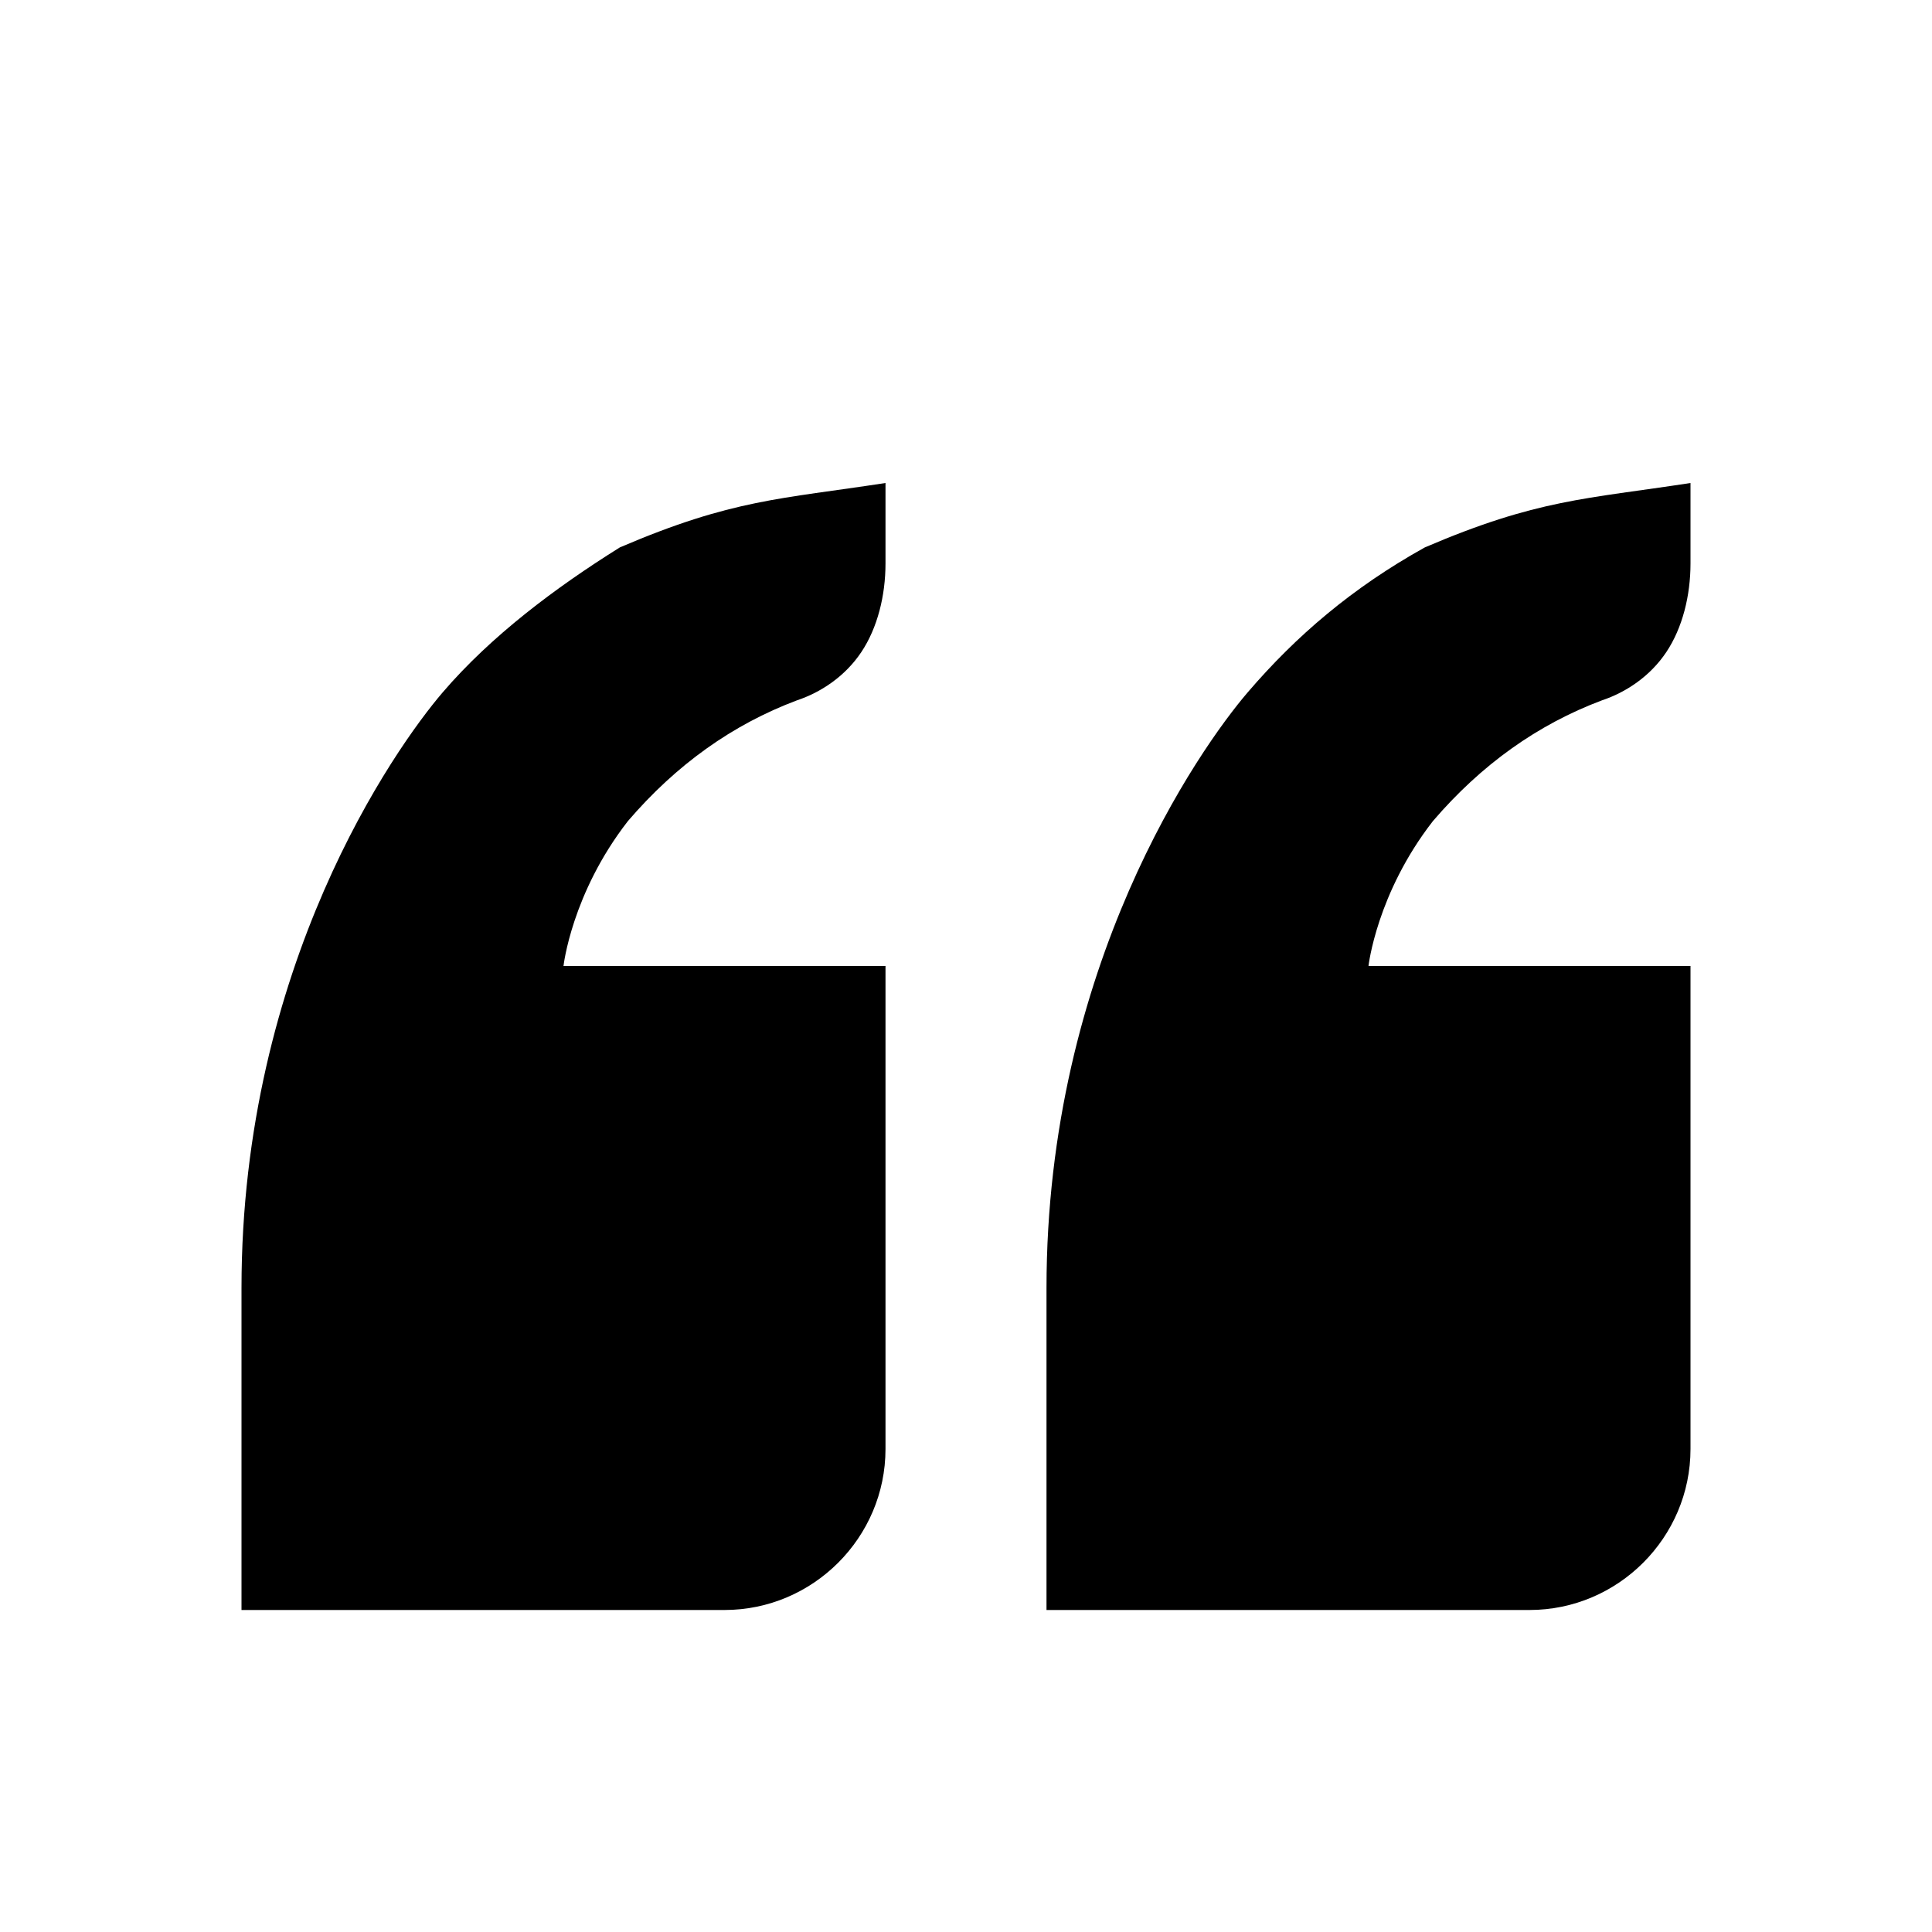
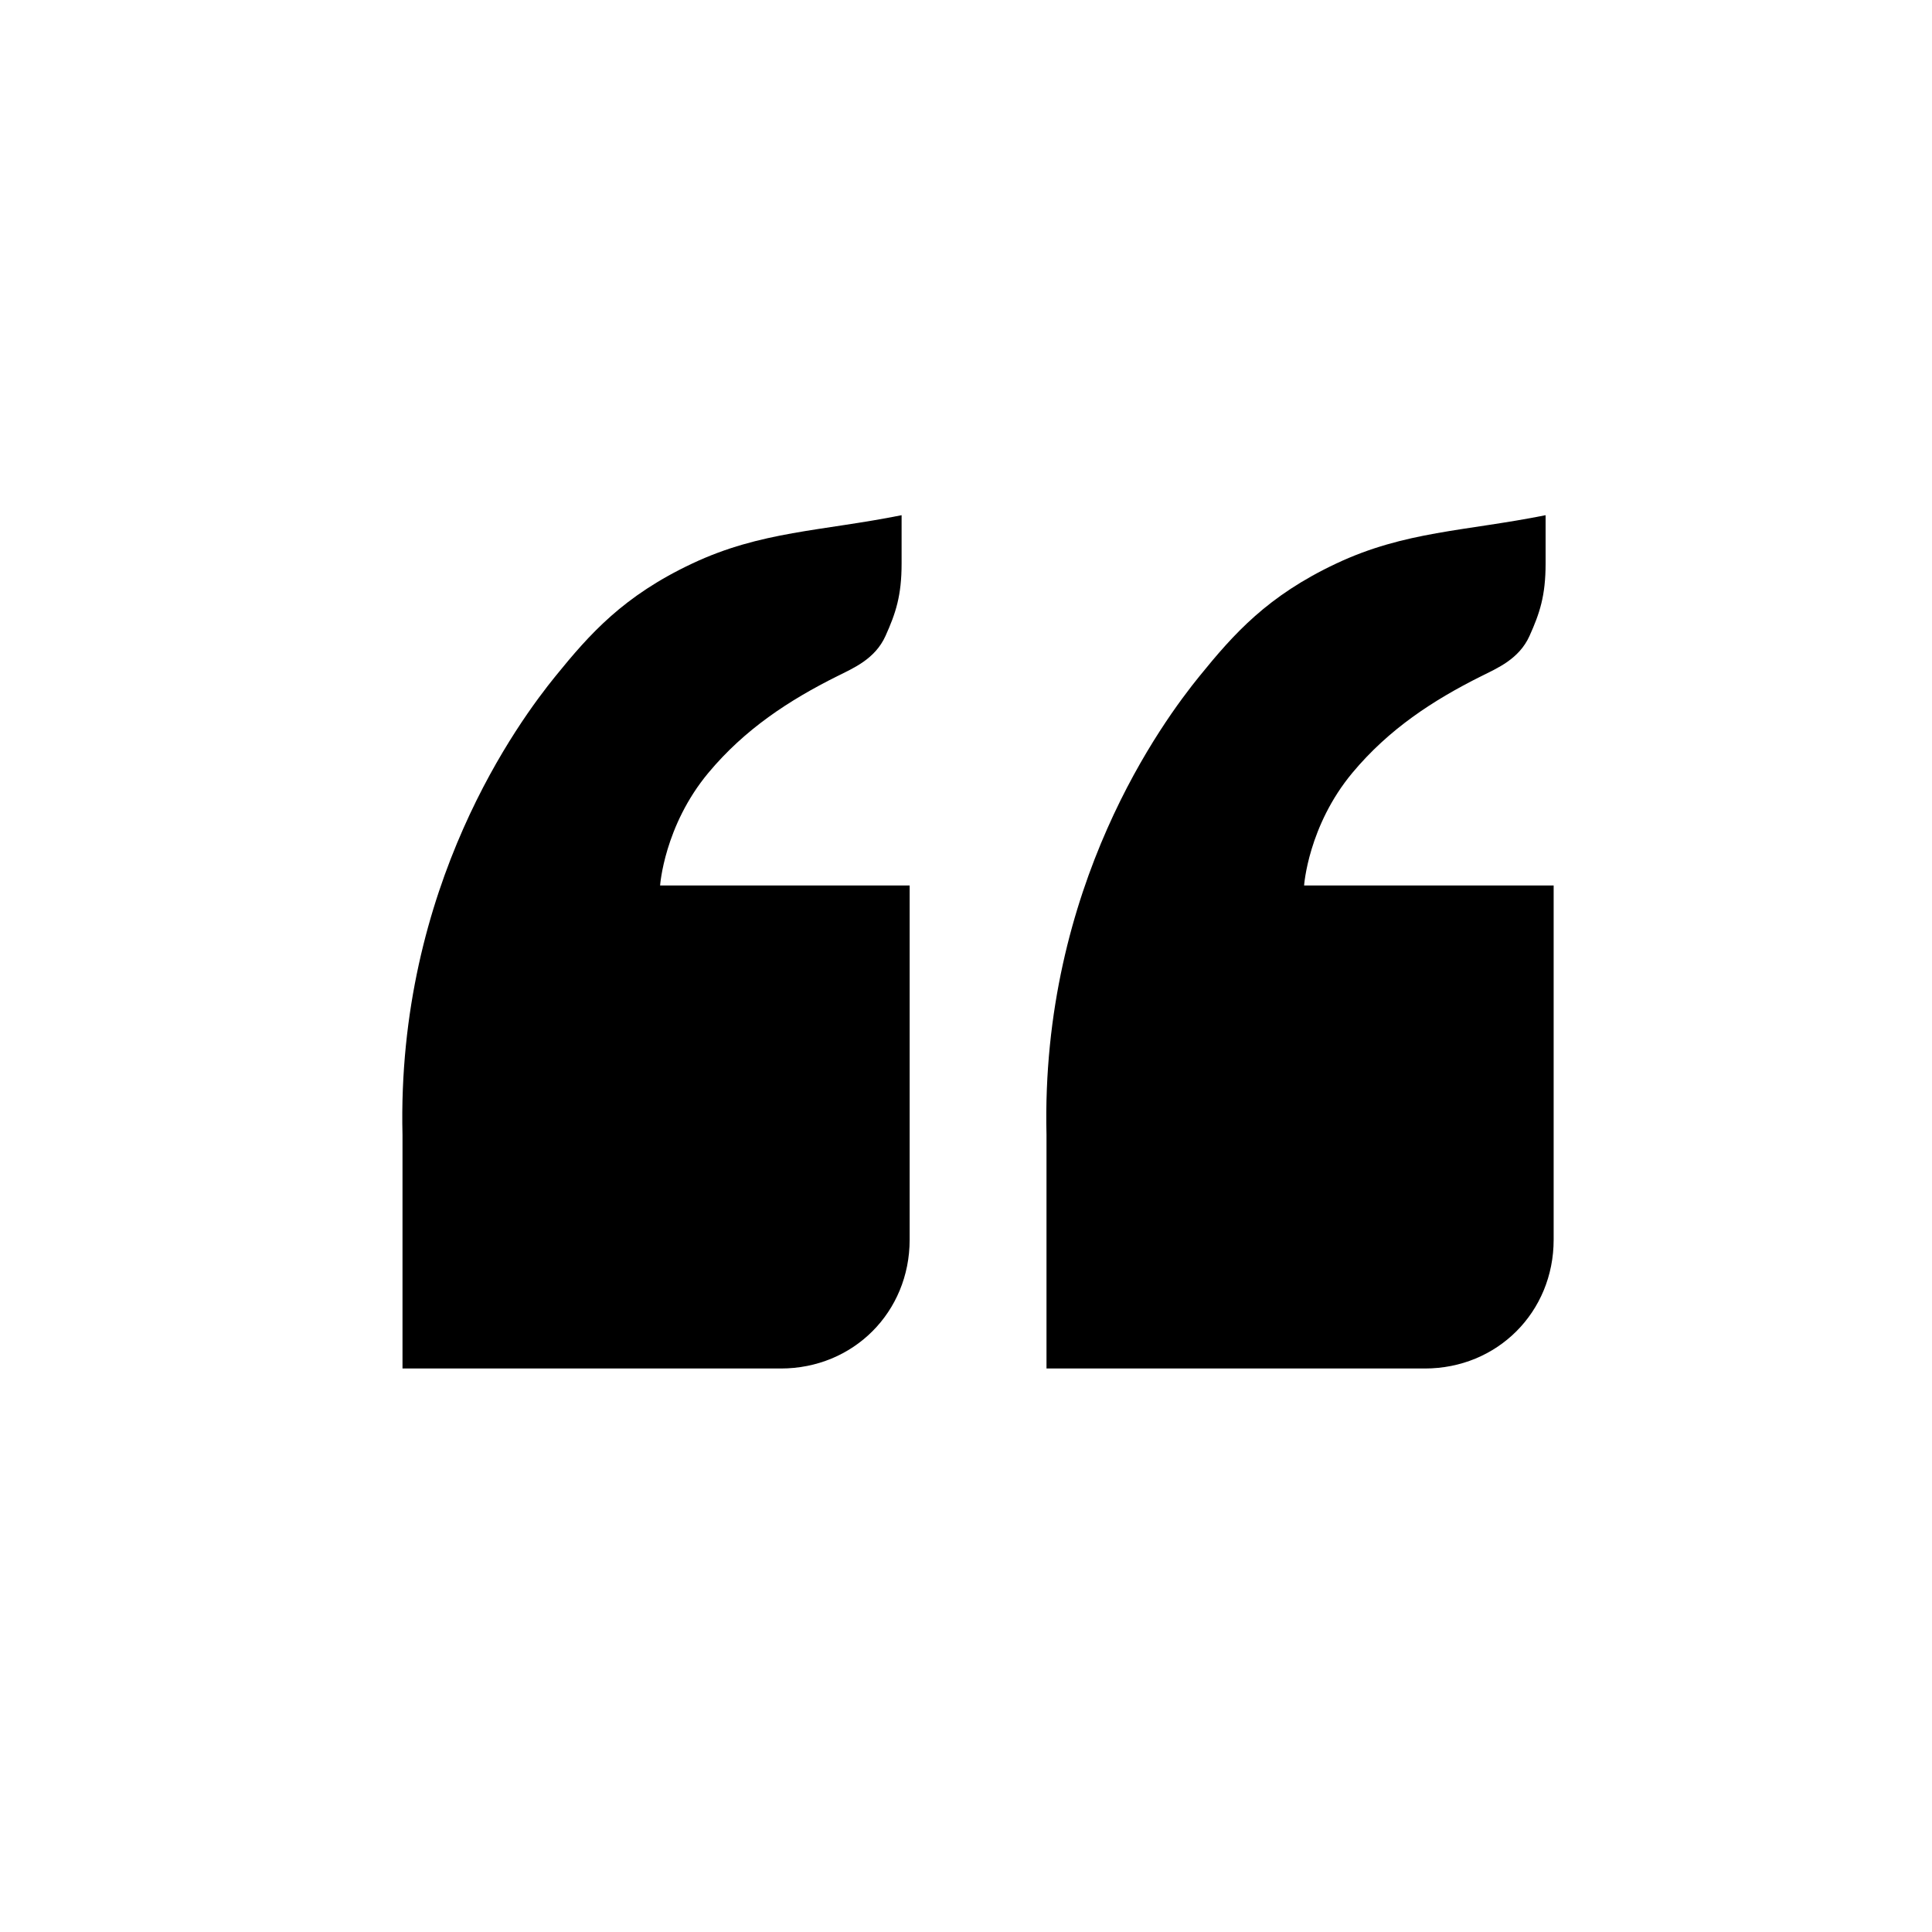
- <svg xmlns="http://www.w3.org/2000/svg" width="24" height="24" viewBox="0 0 24 24">
-   <g>
-     <path d="M19.9 8.7c.3-.1.6-.3.8-.6s.3-.7.3-1.1V6c-1.3.2-1.9.2-3.3.8-.9.5-1.6 1.1-2.2 1.8S13 12 13 16v4h6c1.1 0 2-.9 2-2v-6h-4s.1-.9.8-1.8c.6-.7 1.3-1.2 2.1-1.5zM5.5 8.6C4.9 9.3 3 12 3 16v4h6c1.1 0 2-.9 2-2v-6H7s.1-.9.8-1.8c.6-.7 1.3-1.2 2.1-1.5.3-.1.6-.3.8-.6s.3-.7.3-1.1V6c-1.3.2-1.9.2-3.3.8-.8.5-1.6 1.1-2.2 1.8z" />
+ <svg xmlns="http://www.w3.org/2000/svg" xmlns:xlink="http://www.w3.org/1999/xlink" width="24" height="24" viewBox="0 0 24 24">
+   <g id="quotes">
+     <path id="quote" d="M6.9 8.4c-.446.55-1.974 2.6-1.9 5.7V17h4.7c.9 0 1.6-.7 1.6-1.6V11H8.2s.05-.74.6-1.4c.453-.543 1-.9 1.6-1.2.2-.1.47-.212.6-.5.127-.282.2-.5.2-.9v-.6c-1 .2-1.744.197-2.6.6-.856.403-1.272.873-1.7 1.4z" />
  </g>
+   <use transform="translate(8)" id="quote2" width="24" height="24" xlink:href="#quote" />
</svg>
